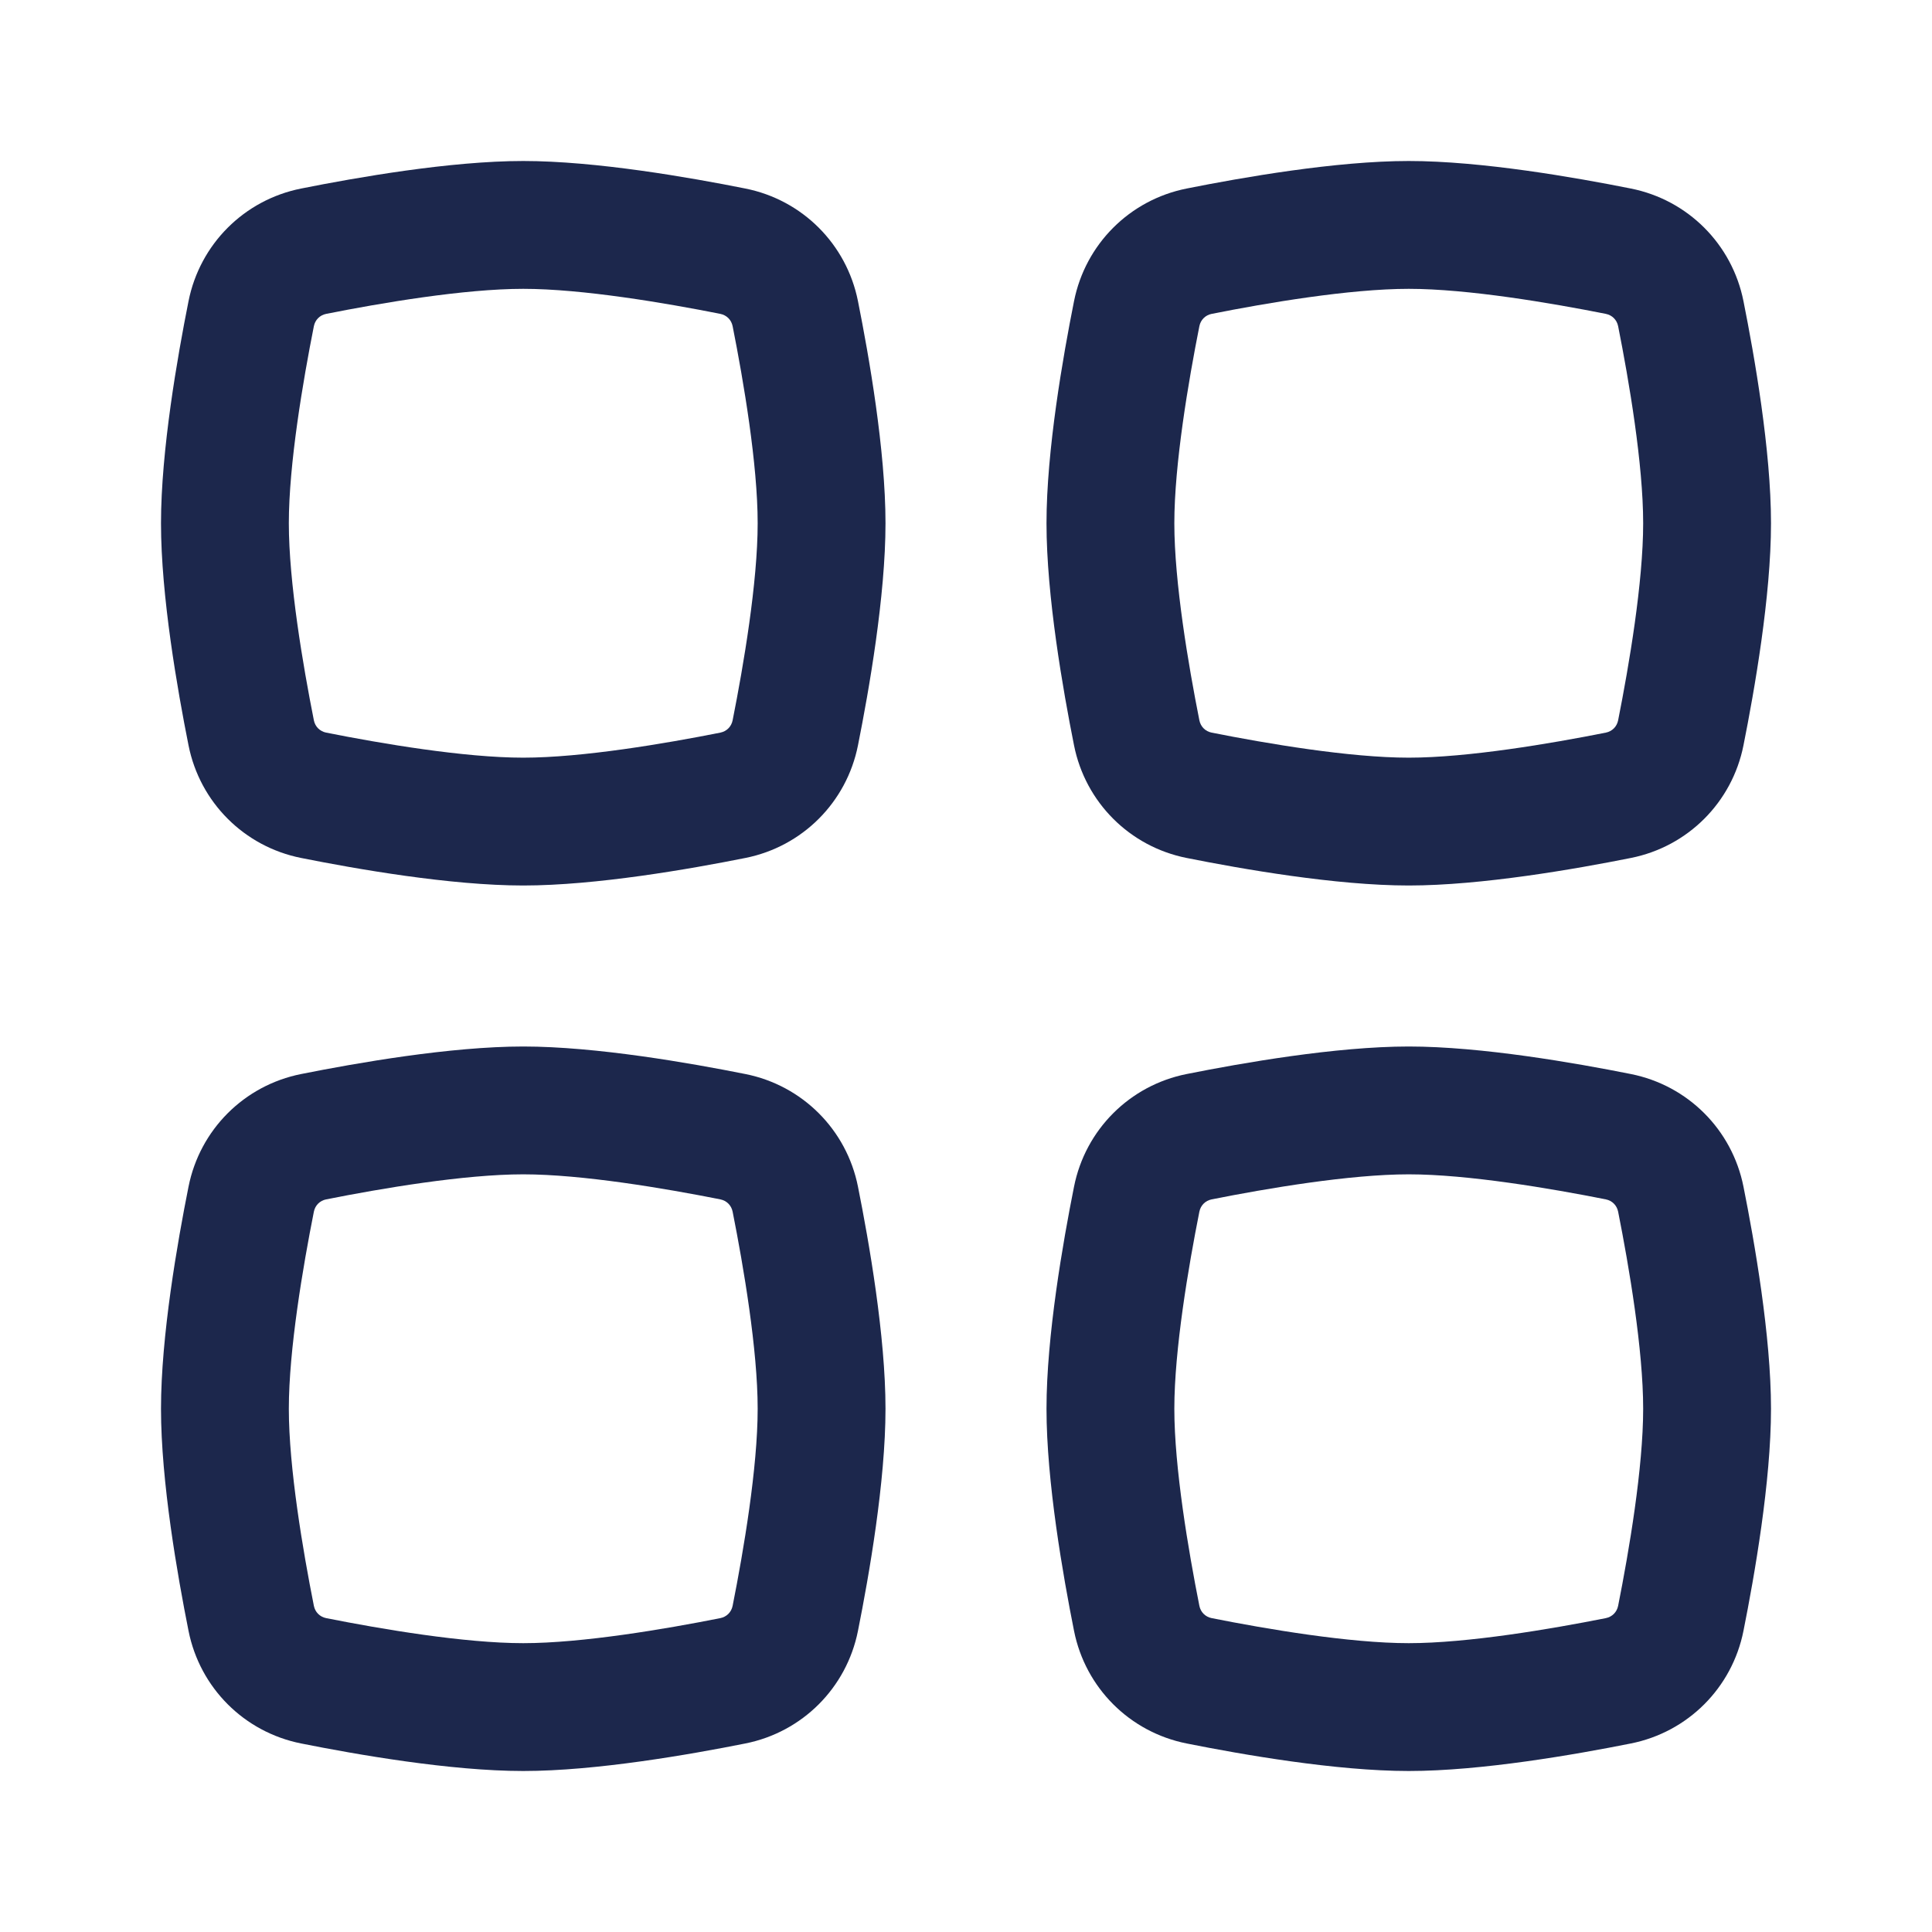
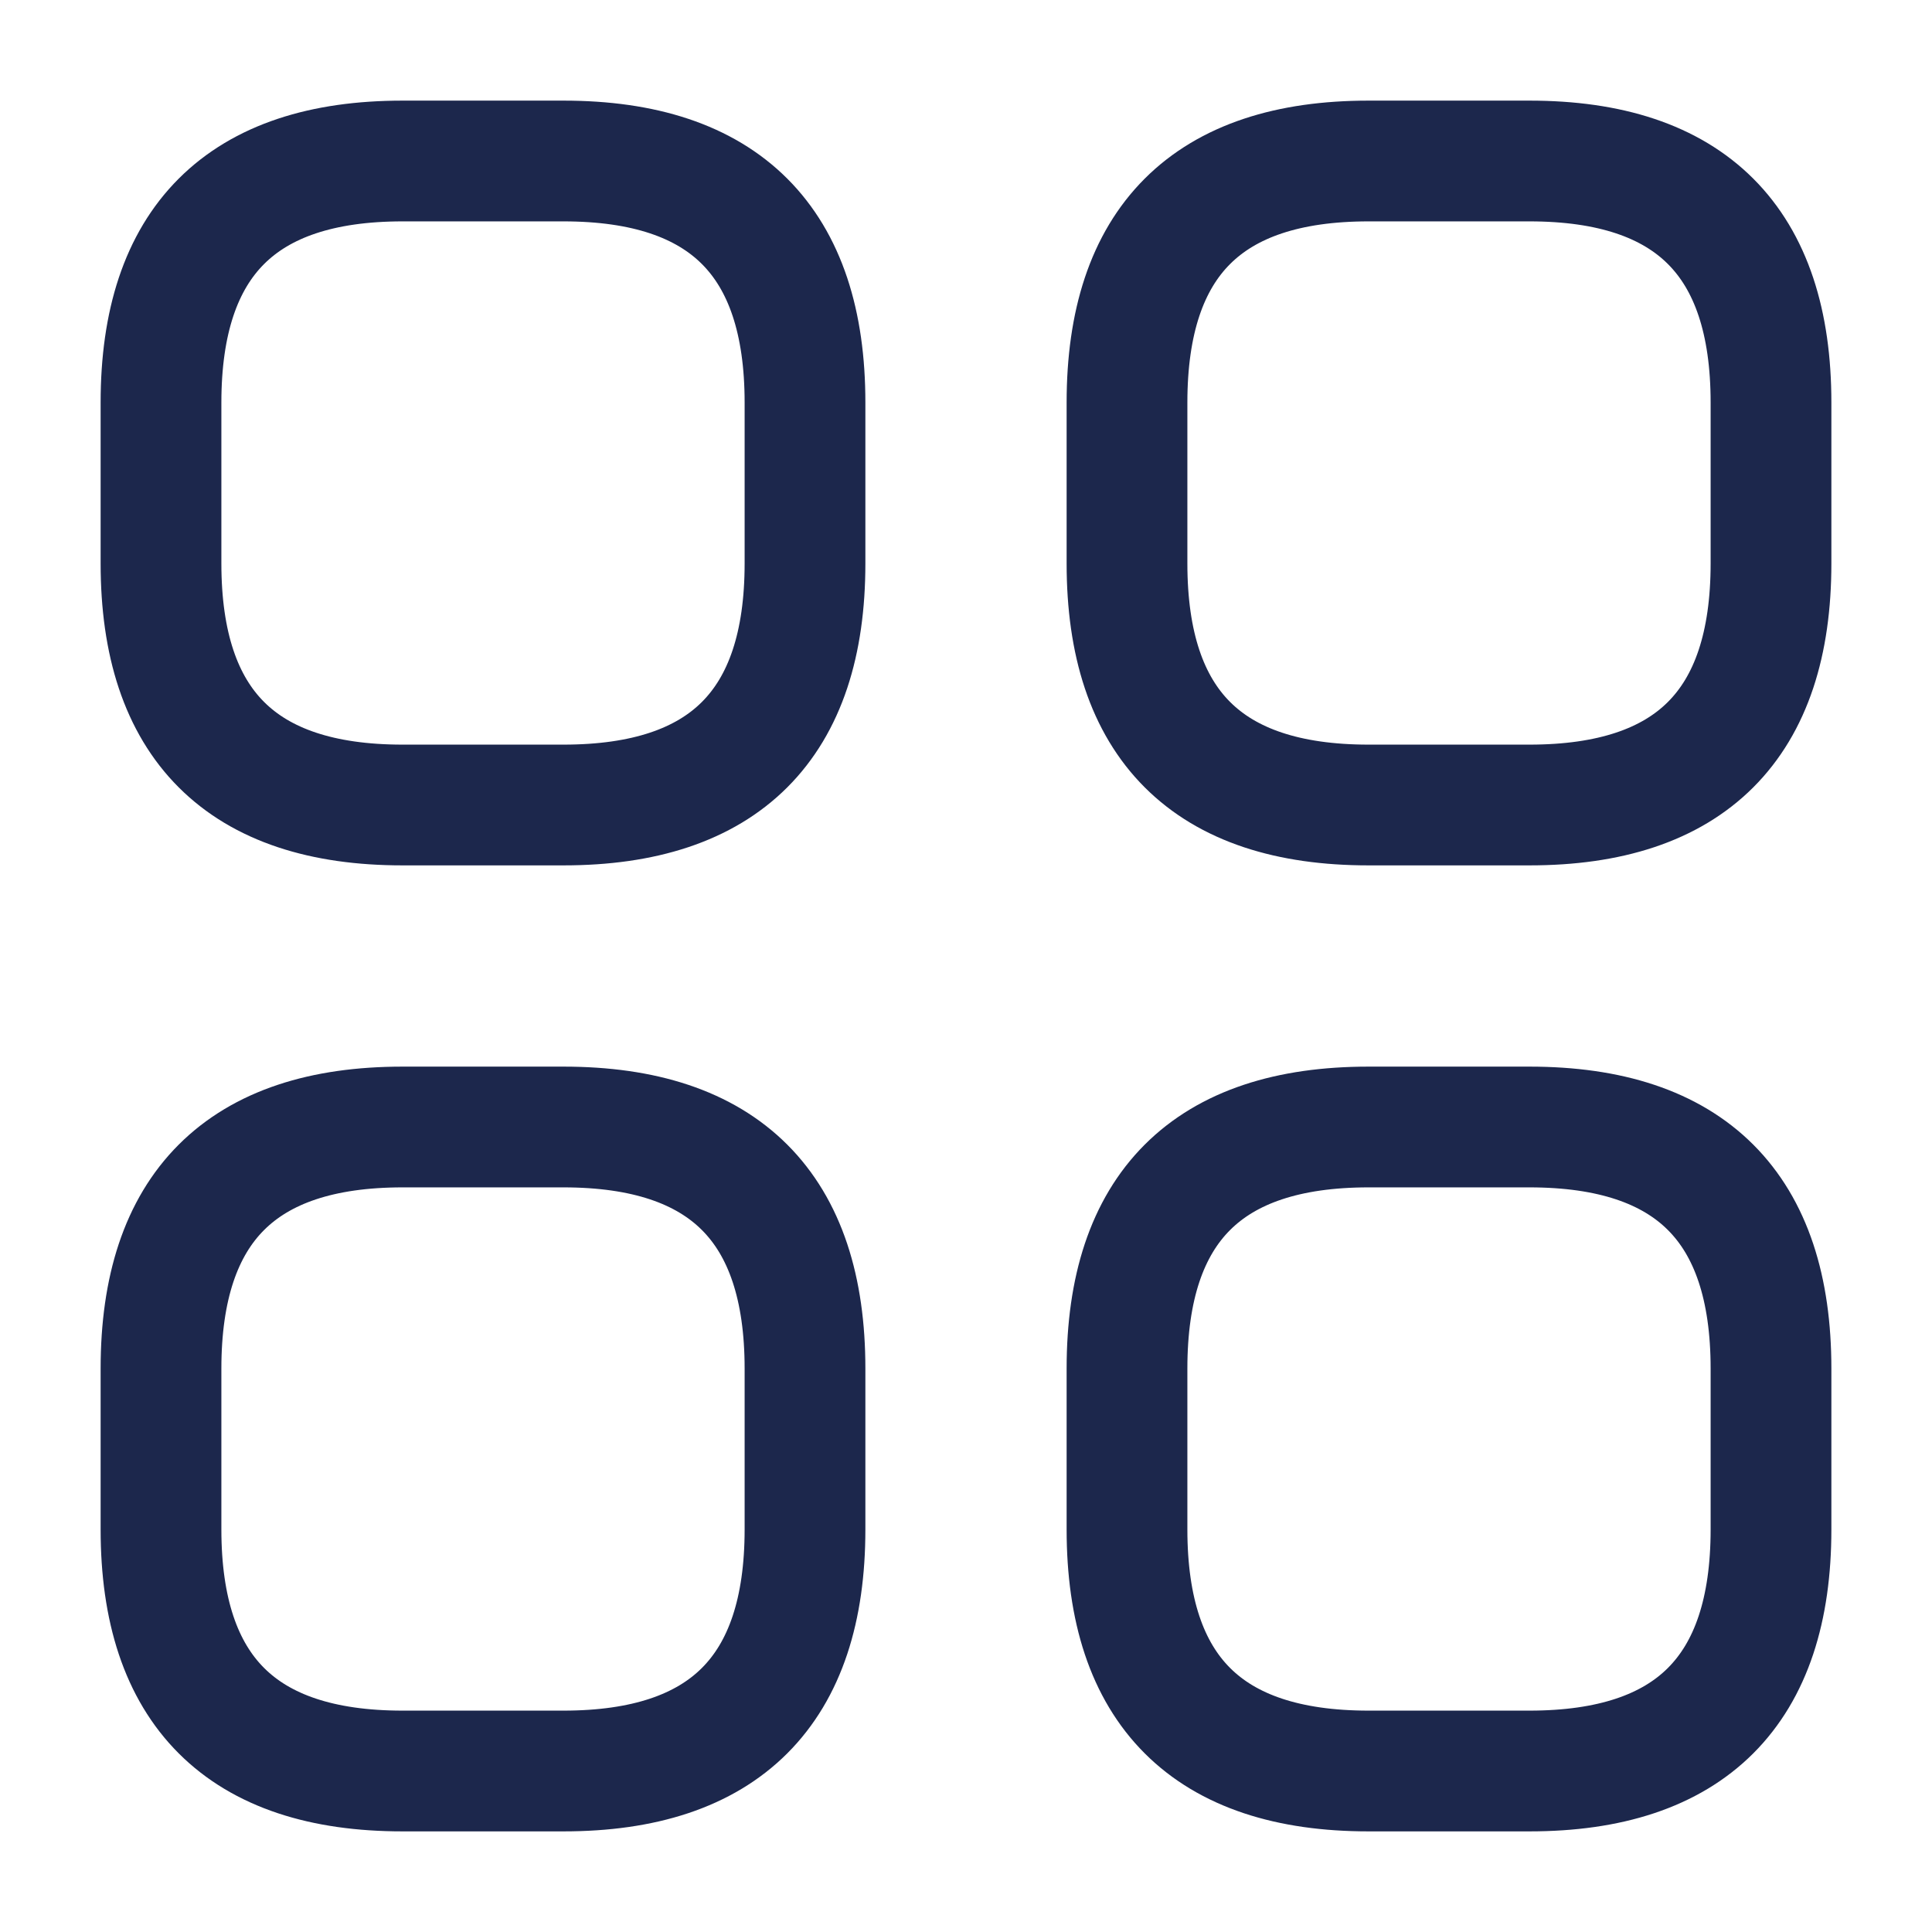
- <svg xmlns="http://www.w3.org/2000/svg" width="30px" height="30px" viewBox="0 0 24 24" fill="none">
-   <path fillRule="evenodd" clipRule="evenodd" d="M6.5 3.588C5.767 3.588 4.736 3.763 4.052 3.899C3.973 3.915 3.915 3.973 3.899 4.052C3.763 4.736 3.588 5.767 3.588 6.5C3.588 7.233 3.763 8.264 3.899 8.948C3.915 9.027 3.973 9.085 4.052 9.101C4.736 9.237 5.767 9.412 6.5 9.412C7.233 9.412 8.264 9.237 8.948 9.101C9.027 9.085 9.085 9.027 9.101 8.948C9.237 8.264 9.412 7.233 9.412 6.5C9.412 5.767 9.237 4.736 9.101 4.052C9.085 3.973 9.027 3.915 8.948 3.899C8.264 3.763 7.233 3.588 6.5 3.588ZM3.741 2.342C4.427 2.205 5.595 2 6.5 2C7.405 2 8.573 2.205 9.259 2.342C9.967 2.483 10.517 3.033 10.658 3.741C10.795 4.427 11 5.595 11 6.5C11 7.405 10.795 8.573 10.658 9.259C10.517 9.967 9.967 10.517 9.259 10.658C8.573 10.795 7.405 11 6.5 11C5.595 11 4.427 10.795 3.741 10.658C3.033 10.517 2.483 9.967 2.342 9.259C2.205 8.573 2 7.405 2 6.5C2 5.595 2.205 4.427 2.342 3.741C2.483 3.033 3.033 2.483 3.741 2.342Z" fill="#1C274C" />
-   <path fillRule="evenodd" clipRule="evenodd" d="M6.5 14.588C5.767 14.588 4.736 14.763 4.052 14.899C3.973 14.915 3.915 14.973 3.899 15.052C3.763 15.736 3.588 16.767 3.588 17.5C3.588 18.233 3.763 19.264 3.899 19.948C3.915 20.027 3.973 20.085 4.052 20.101C4.736 20.237 5.767 20.412 6.5 20.412C7.233 20.412 8.264 20.237 8.948 20.101C9.027 20.085 9.085 20.027 9.101 19.948C9.237 19.264 9.412 18.233 9.412 17.5C9.412 16.767 9.237 15.736 9.101 15.052C9.085 14.973 9.027 14.915 8.948 14.899C8.264 14.763 7.233 14.588 6.5 14.588ZM3.741 13.342C4.427 13.205 5.595 13 6.5 13C7.405 13 8.573 13.205 9.259 13.342C9.967 13.483 10.517 14.033 10.658 14.741C10.795 15.427 11 16.595 11 17.5C11 18.405 10.795 19.573 10.658 20.259C10.517 20.967 9.967 21.517 9.259 21.658C8.573 21.795 7.405 22 6.5 22C5.595 22 4.427 21.795 3.741 21.658C3.033 21.517 2.483 20.967 2.342 20.259C2.205 19.573 2 18.405 2 17.5C2 16.595 2.205 15.427 2.342 14.741C2.483 14.033 3.033 13.483 3.741 13.342Z" fill="#1C274C" />
-   <path fillRule="evenodd" clipRule="evenodd" d="M17.5 3.588C16.767 3.588 15.736 3.763 15.052 3.899C14.973 3.915 14.915 3.973 14.899 4.052C14.763 4.736 14.588 5.767 14.588 6.5C14.588 7.233 14.763 8.264 14.899 8.948C14.915 9.027 14.973 9.085 15.052 9.101C15.736 9.237 16.767 9.412 17.5 9.412C18.233 9.412 19.264 9.237 19.948 9.101C20.027 9.085 20.085 9.027 20.101 8.948C20.237 8.264 20.412 7.233 20.412 6.5C20.412 5.767 20.237 4.736 20.101 4.052C20.085 3.973 20.027 3.915 19.948 3.899C19.264 3.763 18.233 3.588 17.5 3.588ZM14.741 2.342C15.427 2.205 16.595 2 17.5 2C18.405 2 19.573 2.205 20.259 2.342C20.967 2.483 21.517 3.033 21.658 3.741C21.795 4.427 22 5.595 22 6.5C22 7.405 21.795 8.573 21.658 9.259C21.517 9.967 20.967 10.517 20.259 10.658C19.573 10.795 18.405 11 17.5 11C16.595 11 15.427 10.795 14.741 10.658C14.033 10.517 13.483 9.967 13.342 9.259C13.205 8.573 13 7.405 13 6.5C13 5.595 13.205 4.427 13.342 3.741C13.483 3.033 14.033 2.483 14.741 2.342Z" fill="#1C274C" />
-   <path fillRule="evenodd" clipRule="evenodd" d="M17.5 14.588C16.767 14.588 15.736 14.763 15.052 14.899C14.973 14.915 14.915 14.973 14.899 15.052C14.763 15.736 14.588 16.767 14.588 17.5C14.588 18.233 14.763 19.264 14.899 19.948C14.915 20.027 14.973 20.085 15.052 20.101C15.736 20.237 16.767 20.412 17.5 20.412C18.233 20.412 19.264 20.237 19.948 20.101C20.027 20.085 20.085 20.027 20.101 19.948C20.237 19.264 20.412 18.233 20.412 17.5C20.412 16.767 20.237 15.736 20.101 15.052C20.085 14.973 20.027 14.915 19.948 14.899C19.264 14.763 18.233 14.588 17.5 14.588ZM14.741 13.342C15.427 13.205 16.595 13 17.5 13C18.405 13 19.573 13.205 20.259 13.342C20.967 13.483 21.517 14.033 21.658 14.741C21.795 15.427 22 16.595 22 17.5C22 18.405 21.795 19.573 21.658 20.259C21.517 20.967 20.967 21.517 20.259 21.658C19.573 21.795 18.405 22 17.5 22C16.595 22 15.427 21.795 14.741 21.658C14.033 21.517 13.483 20.967 13.342 20.259C13.205 19.573 13 18.405 13 17.5C13 16.595 13.205 15.427 13.342 14.741C13.483 14.033 14.033 13.483 14.741 13.342Z" fill="#1C274C" />
+ <svg xmlns="http://www.w3.org/2000/svg" width="800px" height="800px" viewBox="0 0 24 24" fill="none">
+   <path d="M5 10H7C9 10 10 9 10 7V5C10 3 9 2 7 2H5C3 2 2 3 2 5V7C2 9 3 10 5 10Z" stroke="#1C274C" stroke-width="1.5" stroke-miterlimit="10" stroke-linecap="round" stroke-linejoin="round" />
+   <path d="M17 10H19C21 10 22 9 22 7V5C22 3 21 2 19 2H17C15 2 14 3 14 5V7C14 9 15 10 17 10Z" stroke="#1C274C" stroke-width="1.5" stroke-miterlimit="10" stroke-linecap="round" stroke-linejoin="round" />
+   <path d="M17 22H19C21 22 22 21 22 19V17C22 15 21 14 19 14H17C15 14 14 15 14 17V19C14 21 15 22 17 22Z" stroke="#1C274C" stroke-width="1.5" stroke-miterlimit="10" stroke-linecap="round" stroke-linejoin="round" />
+   <path d="M5 22H7C9 22 10 21 10 19V17C10 15 9 14 7 14H5C3 14 2 15 2 17V19C2 21 3 22 5 22Z" stroke="#1C274C" stroke-width="1.5" stroke-miterlimit="10" stroke-linecap="round" stroke-linejoin="round" />
</svg>
